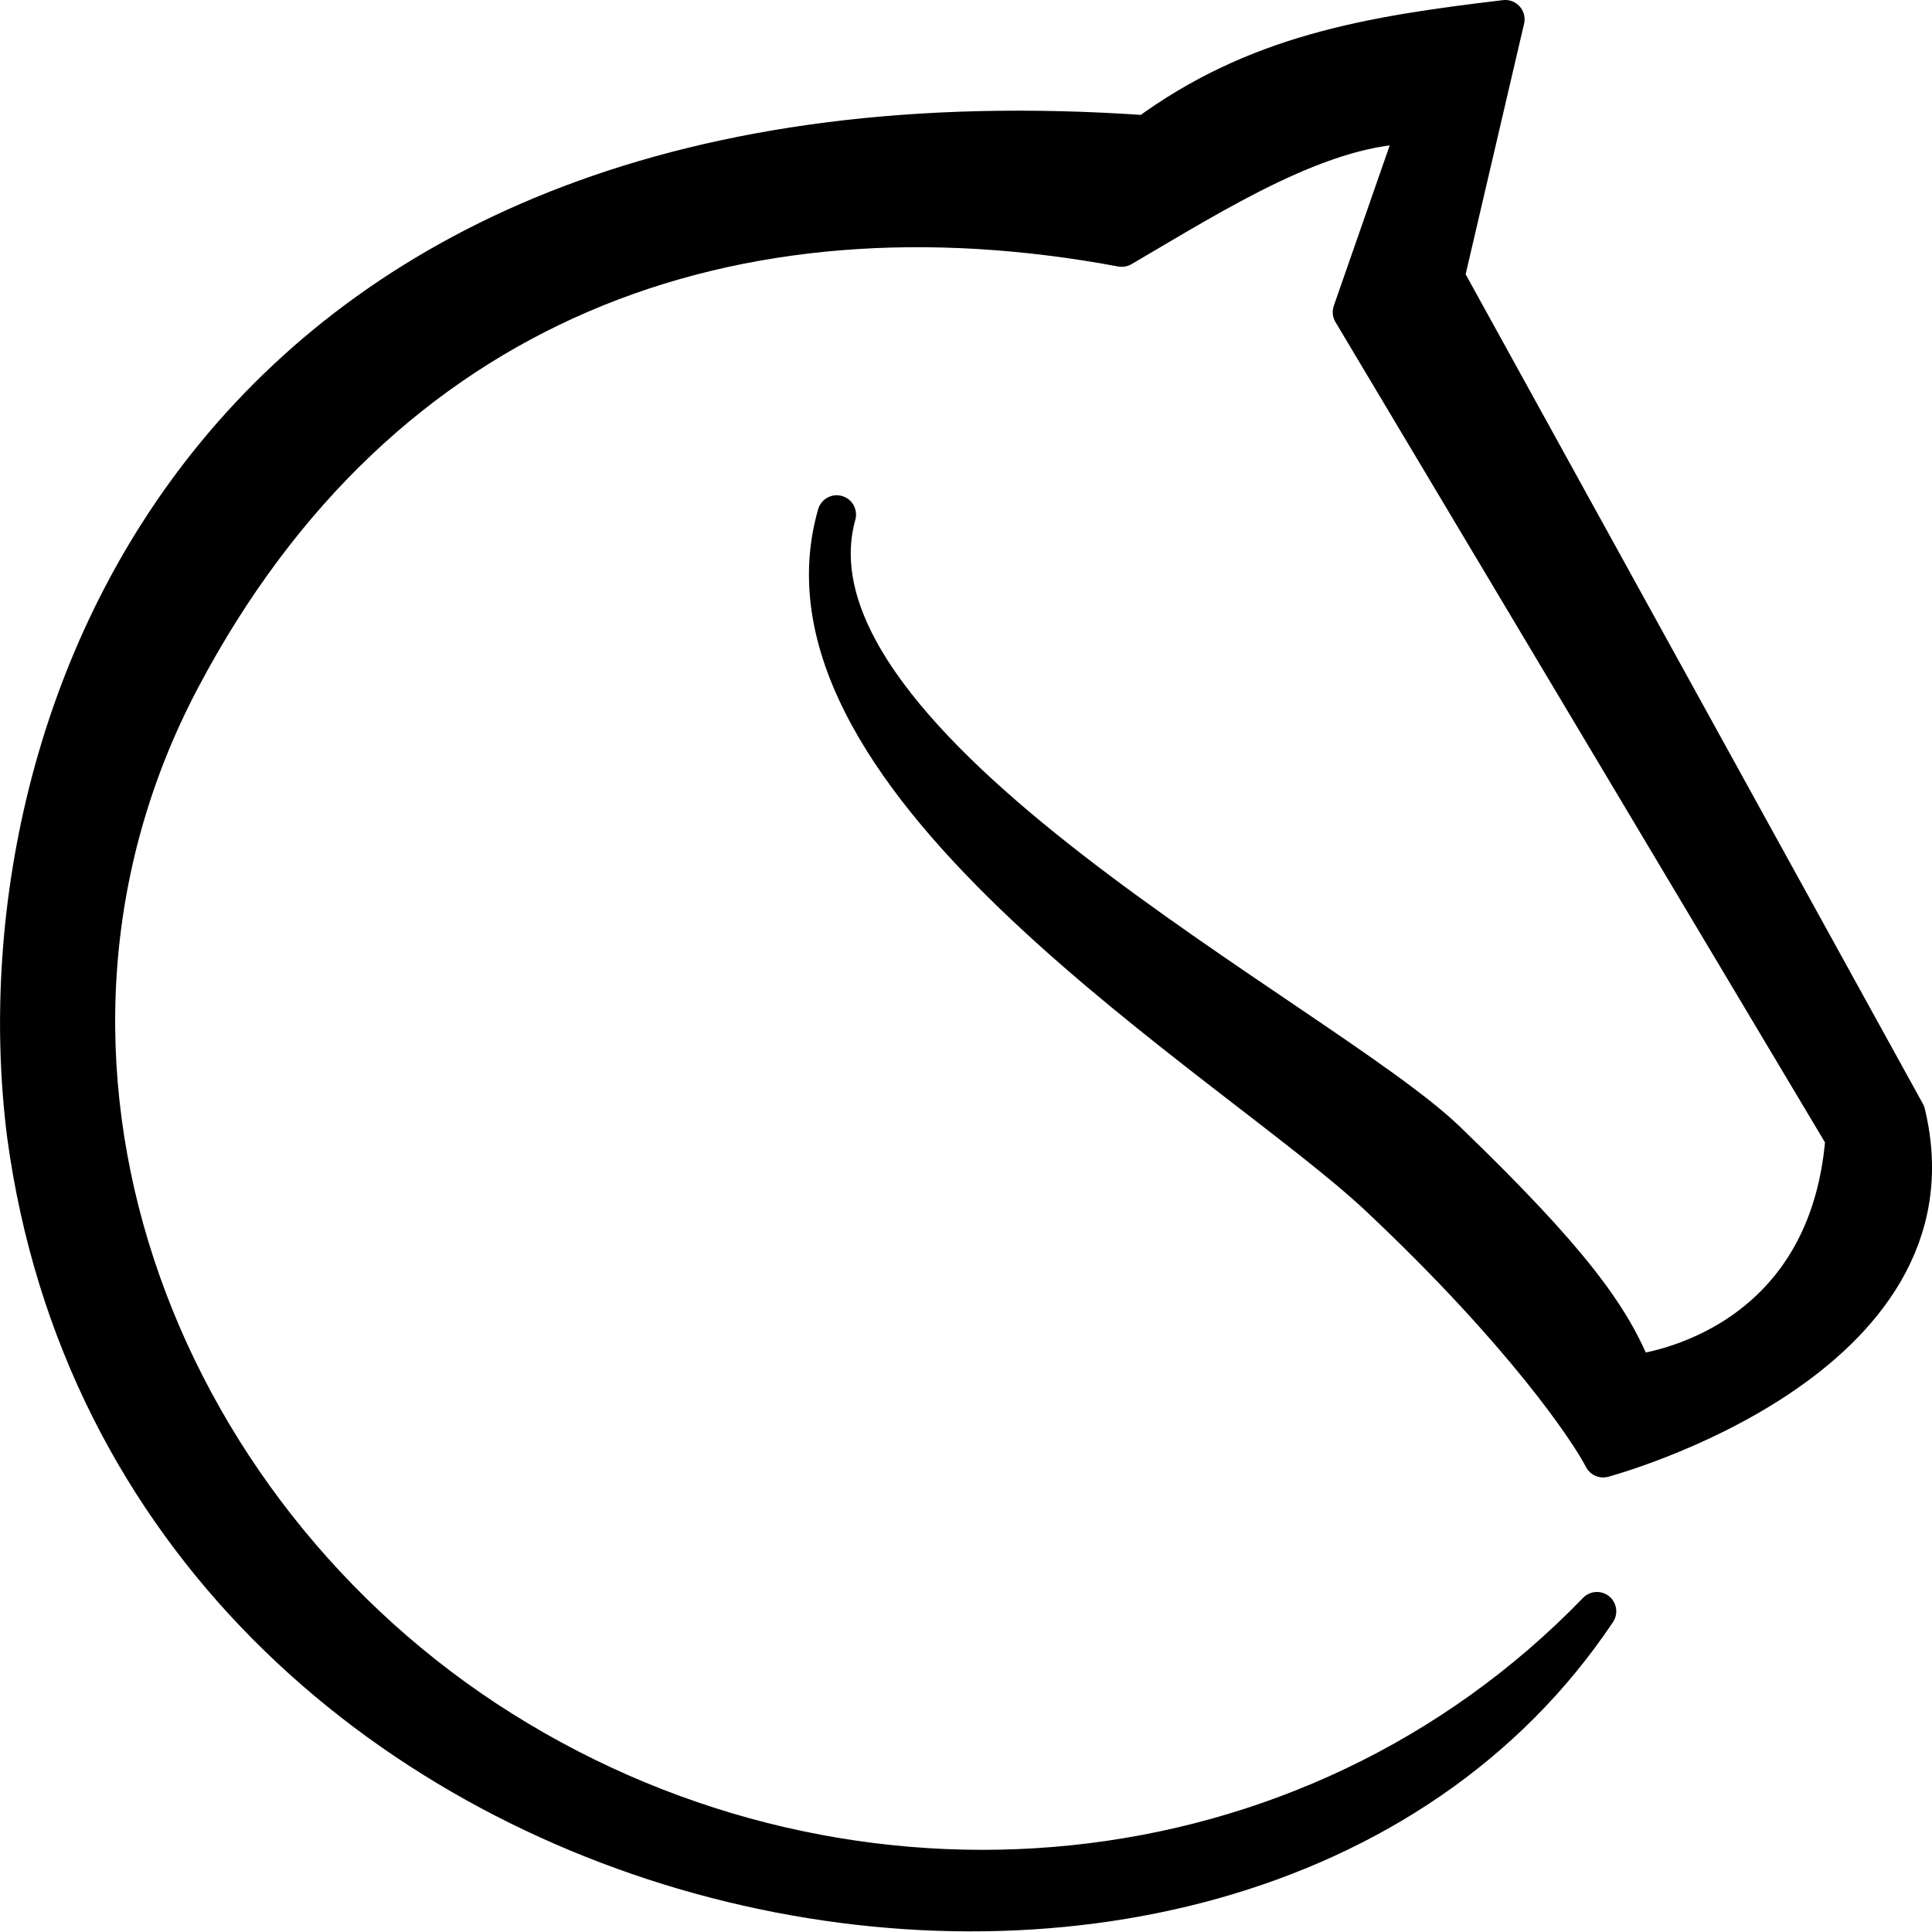
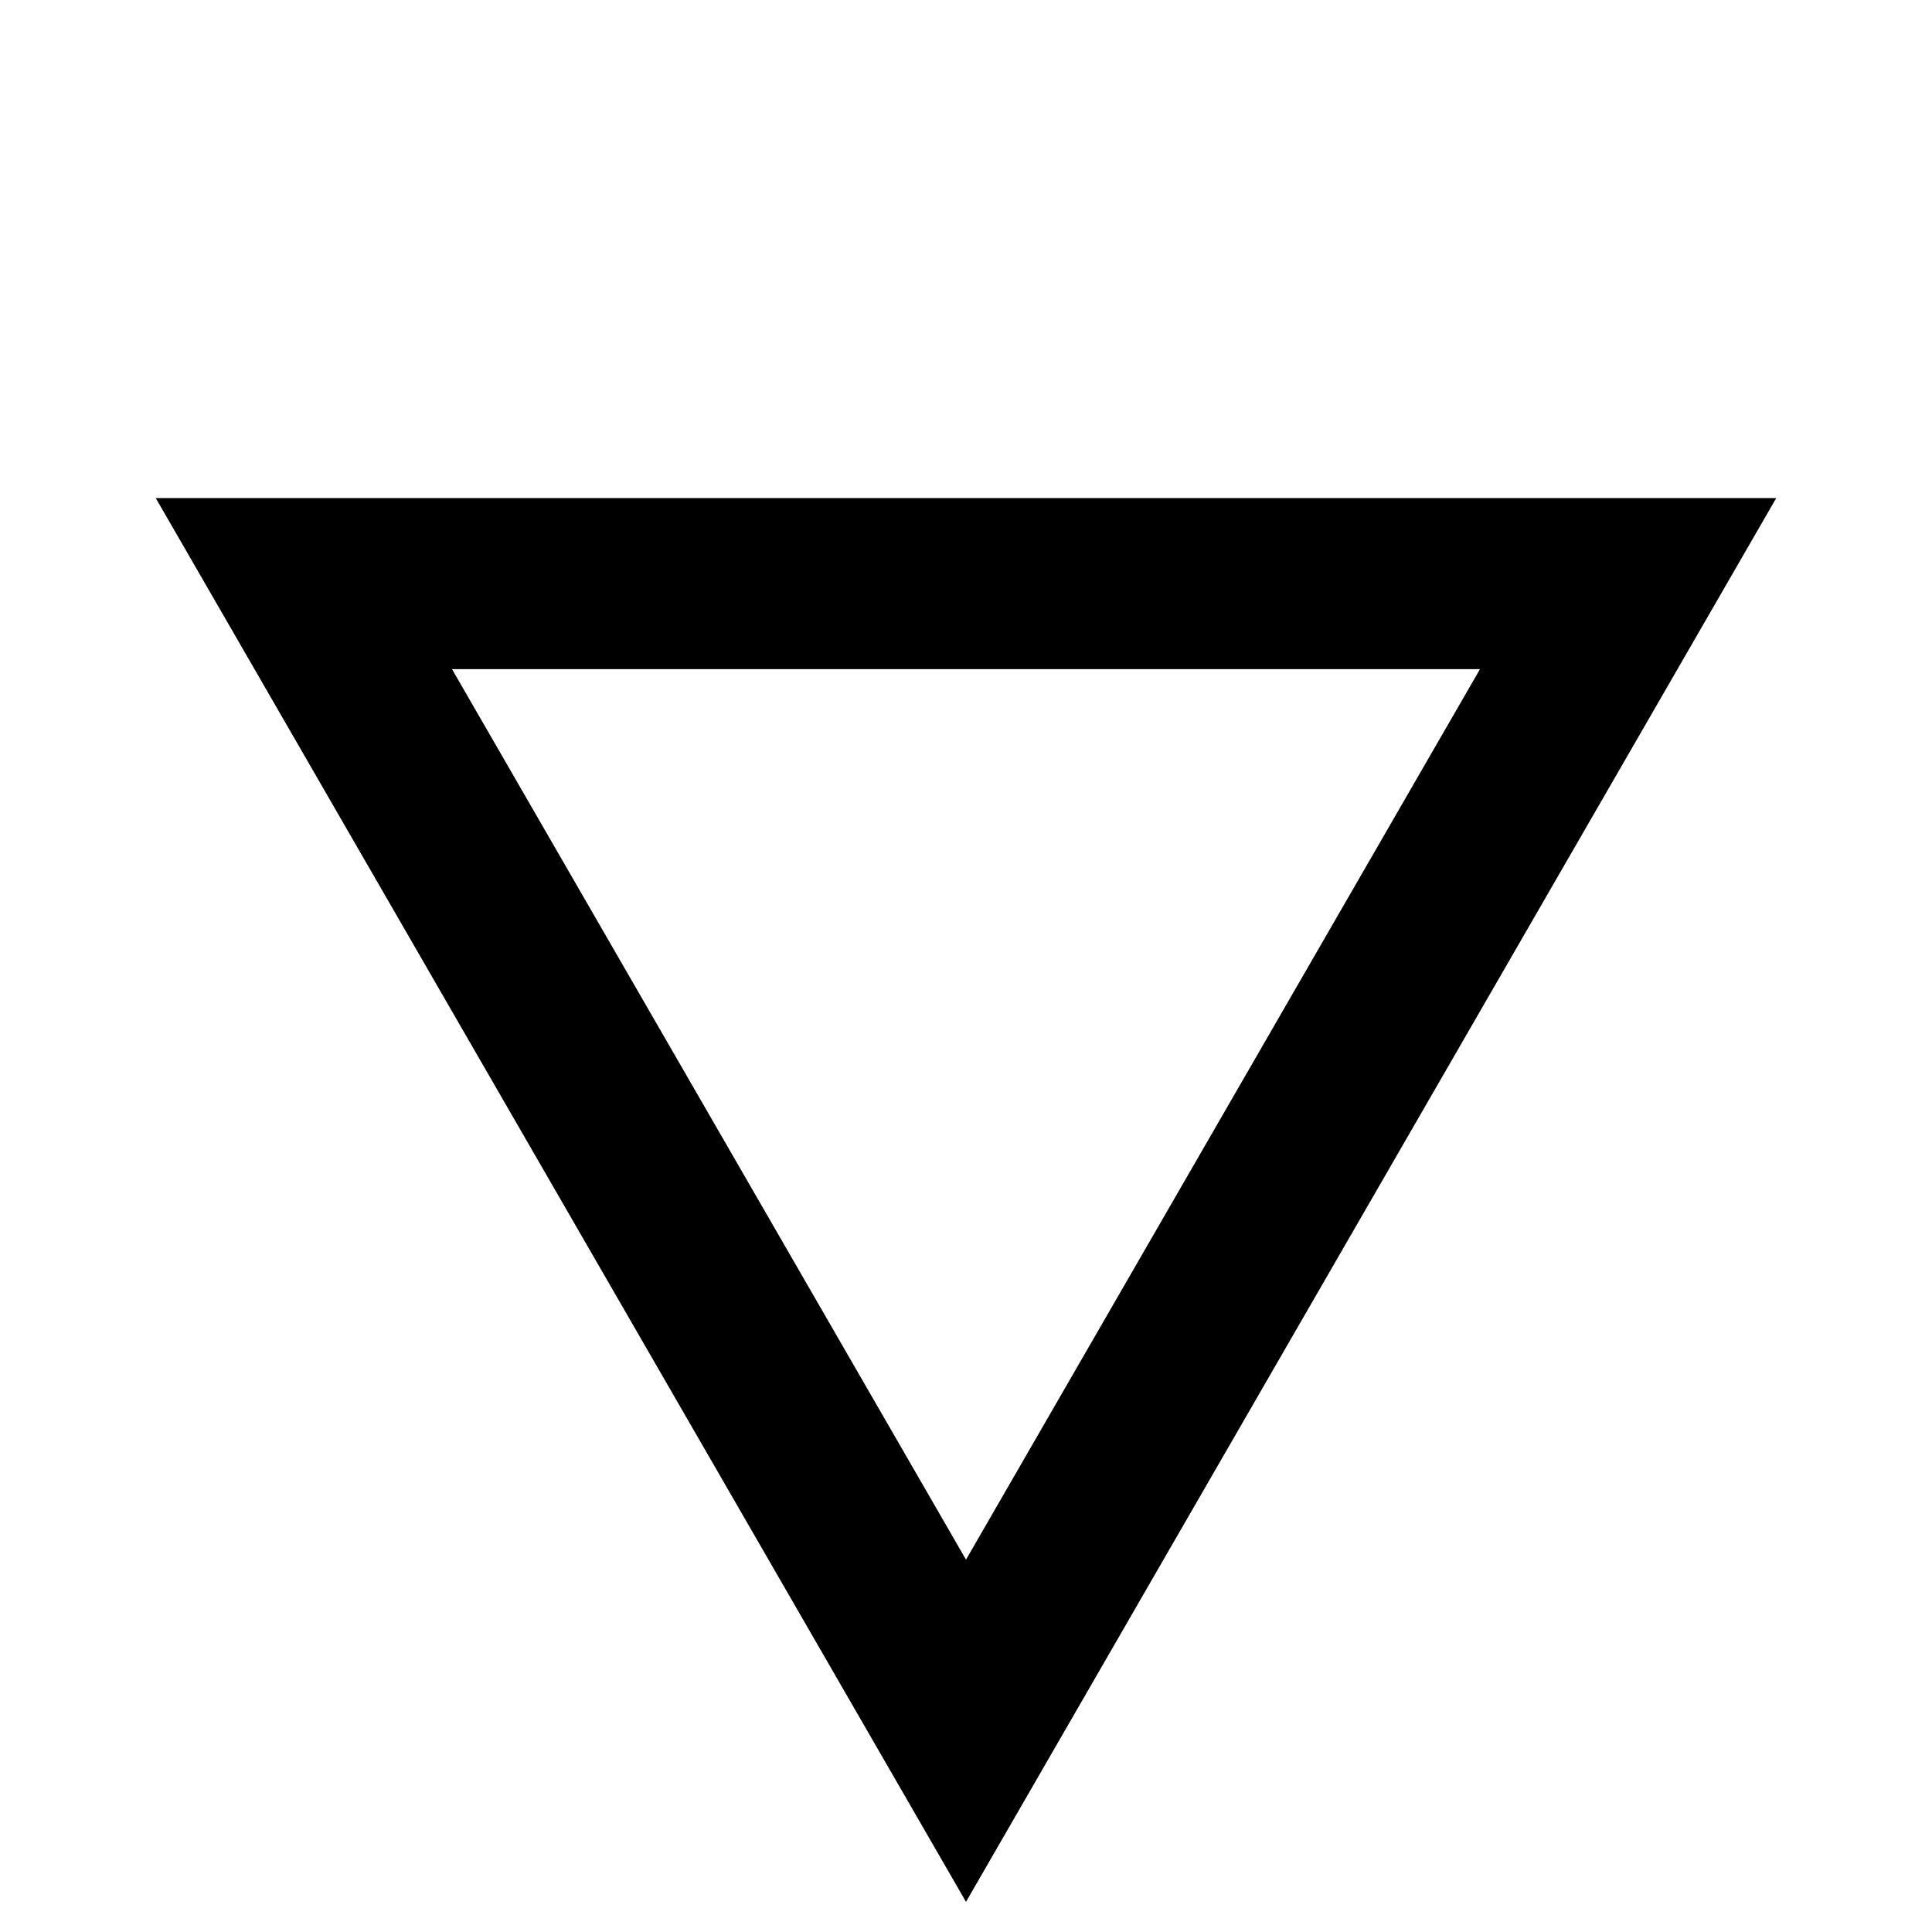
- <svg xmlns="http://www.w3.org/2000/svg" viewBox="0 0 50 50">
-   <path stroke="#000" stroke-linejoin="round" d="M38.956.5c-3.53.418-6.452.902-9.286 2.984C5.534 1.786-.692 18.533.68 29.364 3.493 50.214 31.918 55.785 41.329 41.7c-7.444 7.696-19.276 8.752-28.323 3.084S-.506 27.392 4.683 17.567C9.873 7.742 18.996 4.535 29.03 6.405c2.43-1.418 5.225-3.22 7.655-3.187l-1.694 4.86 12.752 21.37c-.439 5.654-5.459 6.112-5.459 6.112-.574-1.47-1.634-2.942-4.842-6.036-3.207-3.094-17.465-10.177-15.788-16.207-2.001 6.967 10.311 14.152 14.04 17.663 3.73 3.51 5.426 6.04 5.795 6.756 0 0 9.392-2.504 7.838-8.927L37.4 7.171z" />
+ <svg xmlns="http://www.w3.org/2000/svg" viewBox="0 0 48 48">
+   <path d="M 7.55 14.5 L 40.45 14.5 L 24 43 Z" fill="none" stroke="#000" stroke-width="4.25" stroke-linejoin="miter" stroke-linecap="butt" />
</svg>
